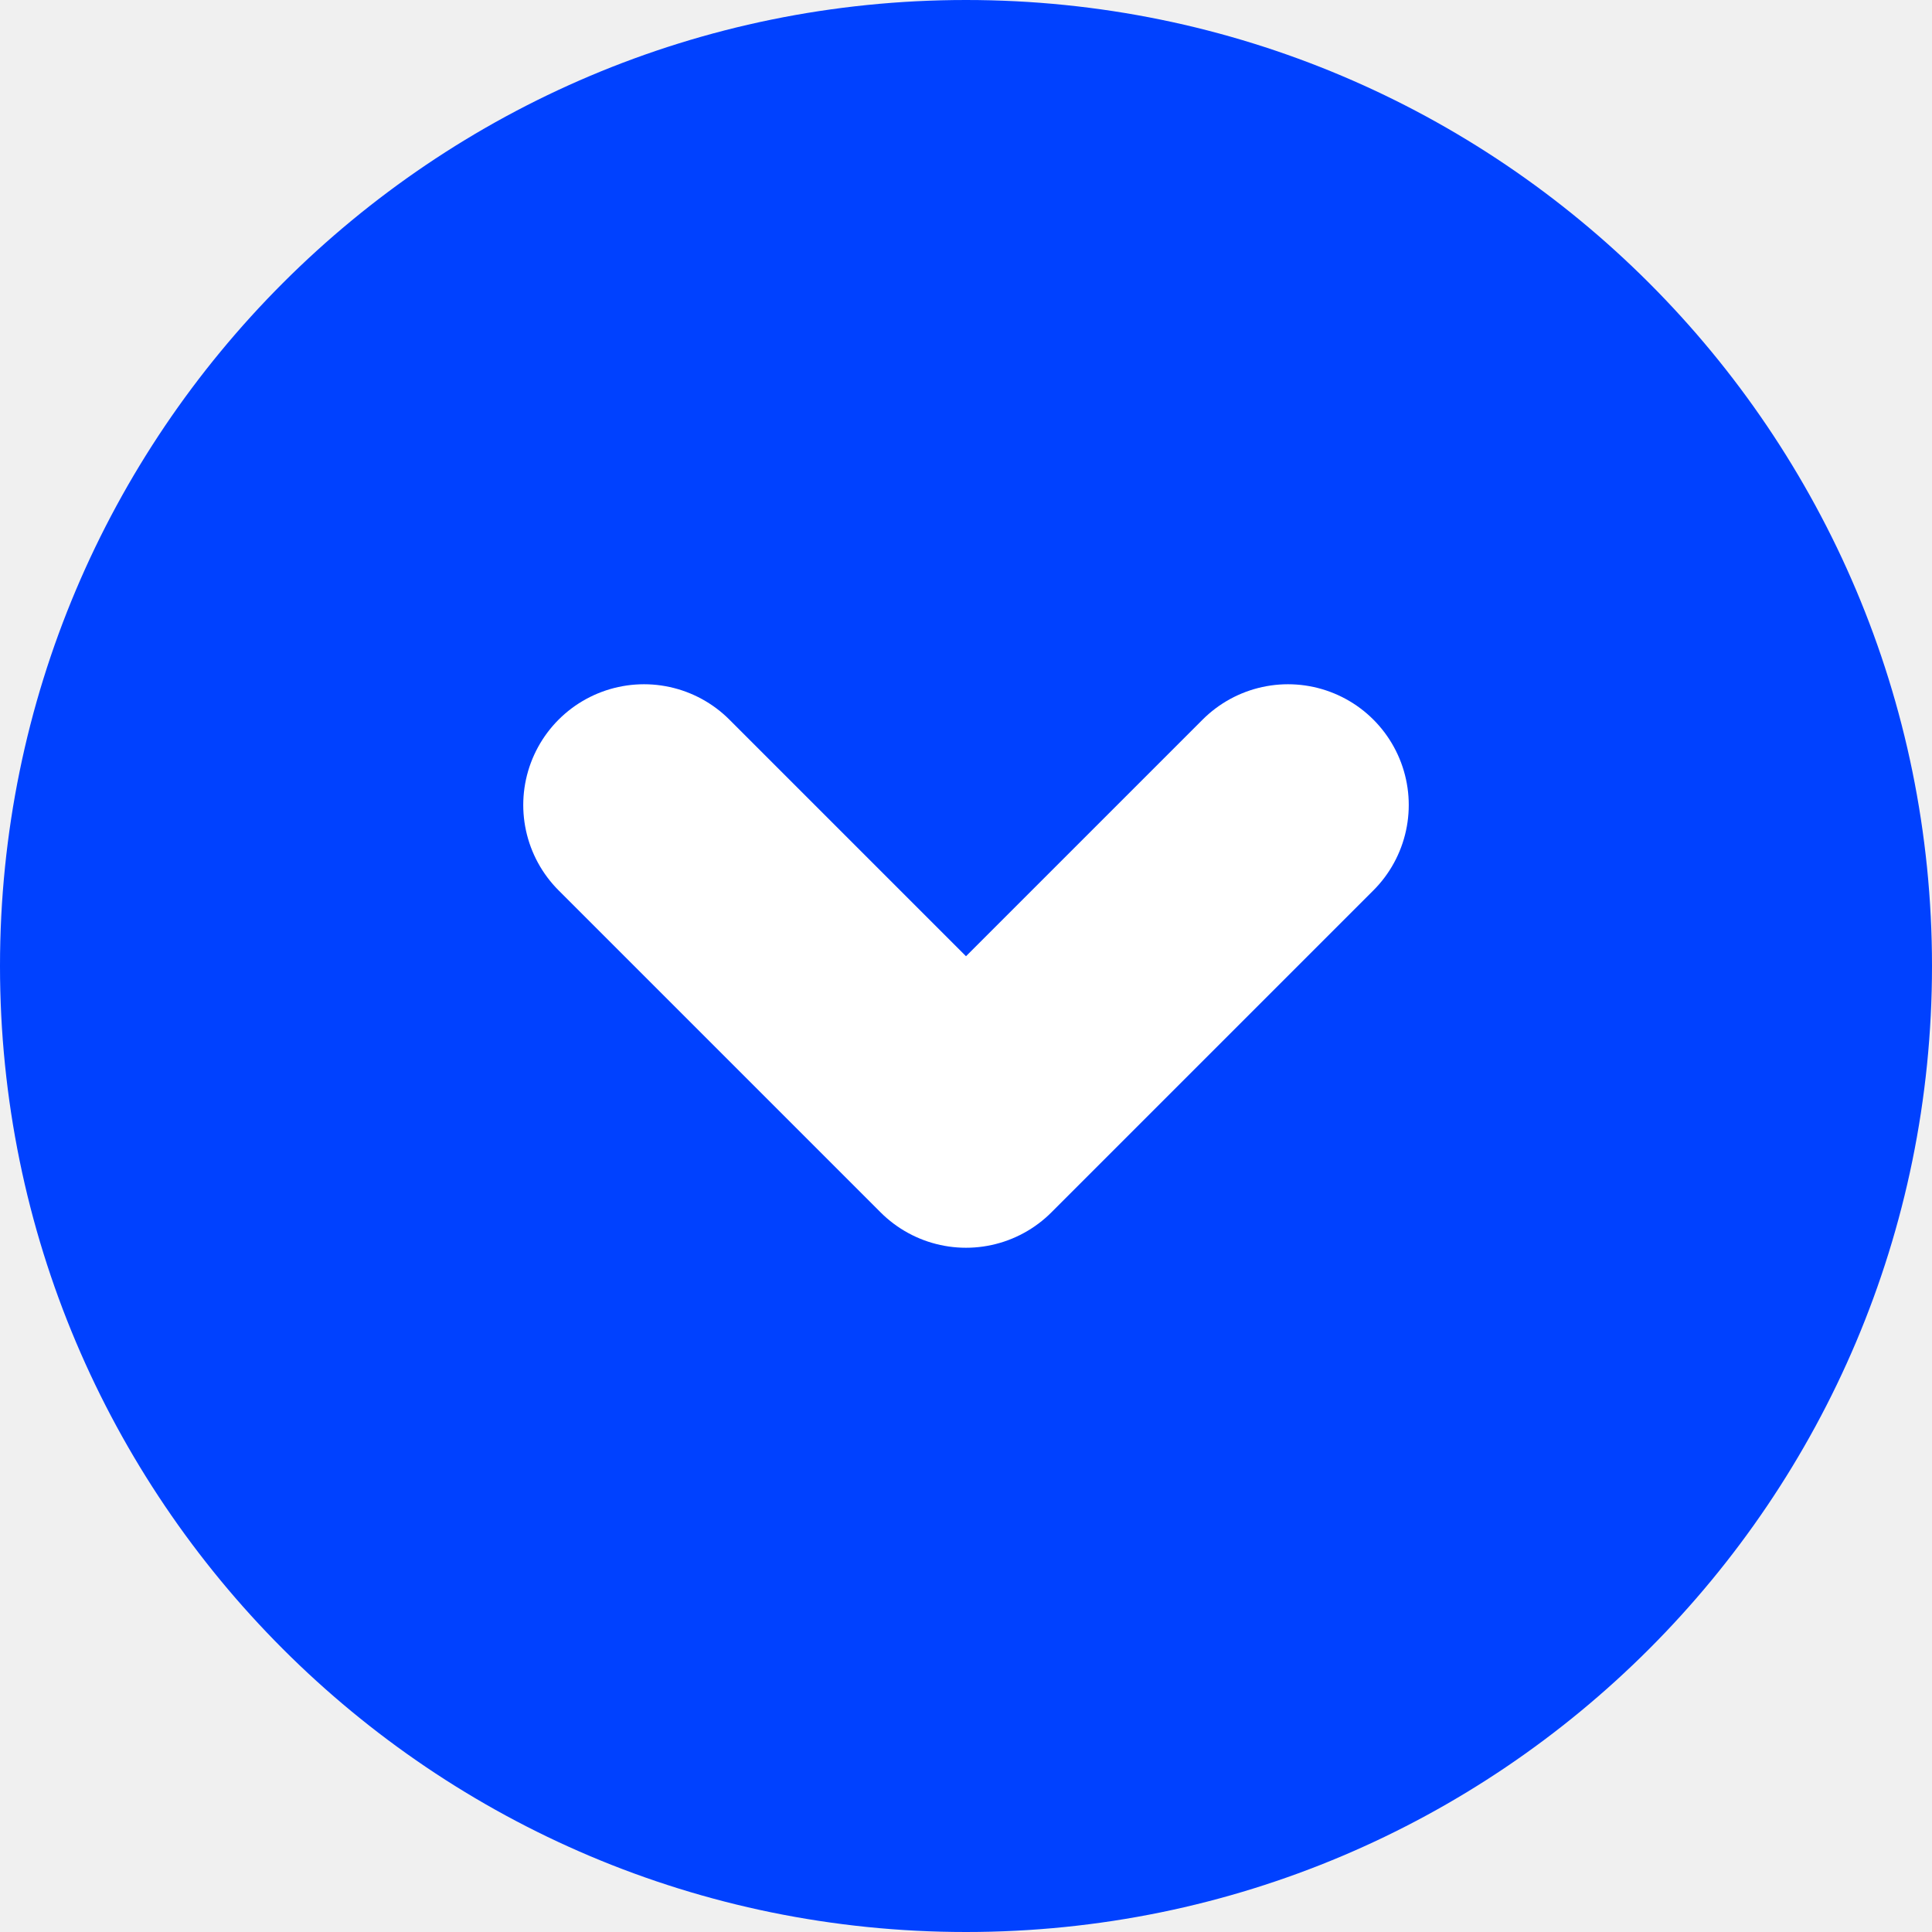
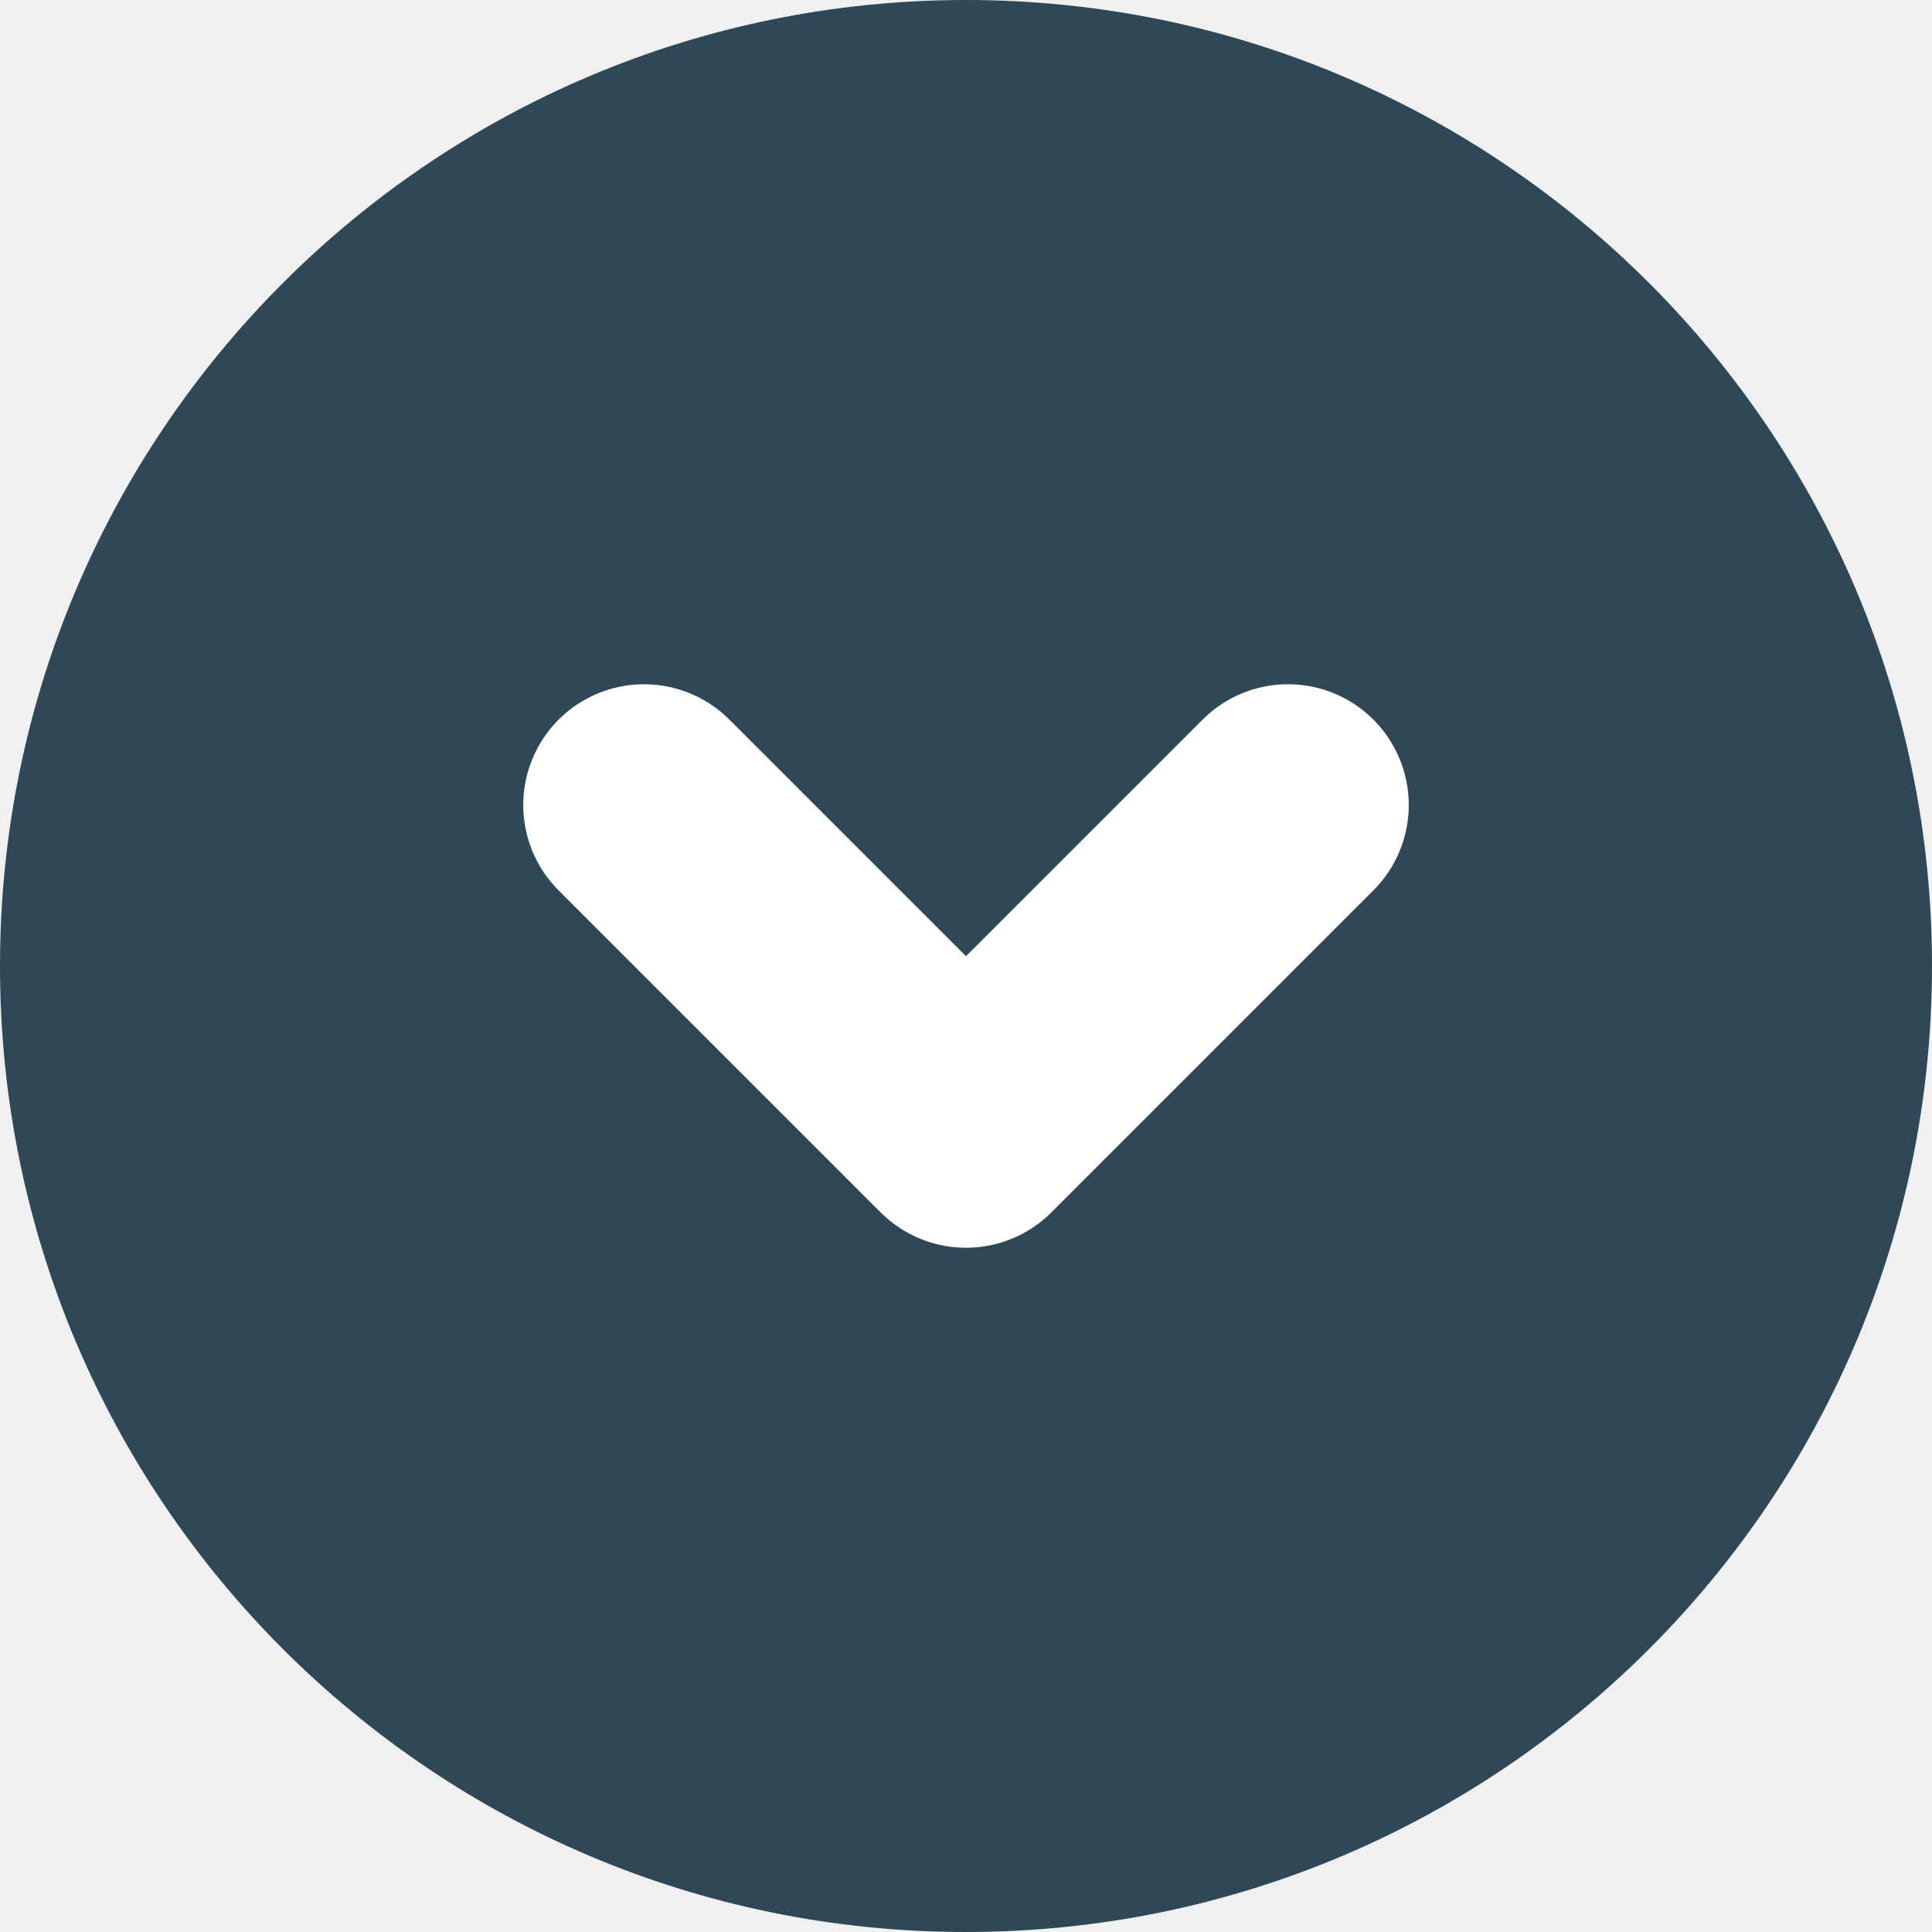
<svg xmlns="http://www.w3.org/2000/svg" width="24" height="24" viewBox="0 0 24 24" fill="none">
-   <path d="M24 12C24 5.373 18.627 0 12 0C5.373 0 0 5.373 0 12C0 18.627 5.373 24 12 24C18.627 24 24 18.627 24 12Z" fill="#0041FF" />
+   <path d="M24 12C24 5.373 18.627 0 12 0C5.373 0 0 5.373 0 12C0 18.627 5.373 24 12 24C18.627 24 24 18.627 24 12Z" fill="#2F4858" />
  <path d="M16 10L12 14L8 10" stroke="white" stroke-width="3" stroke-linecap="round" stroke-linejoin="round" />
</svg>
